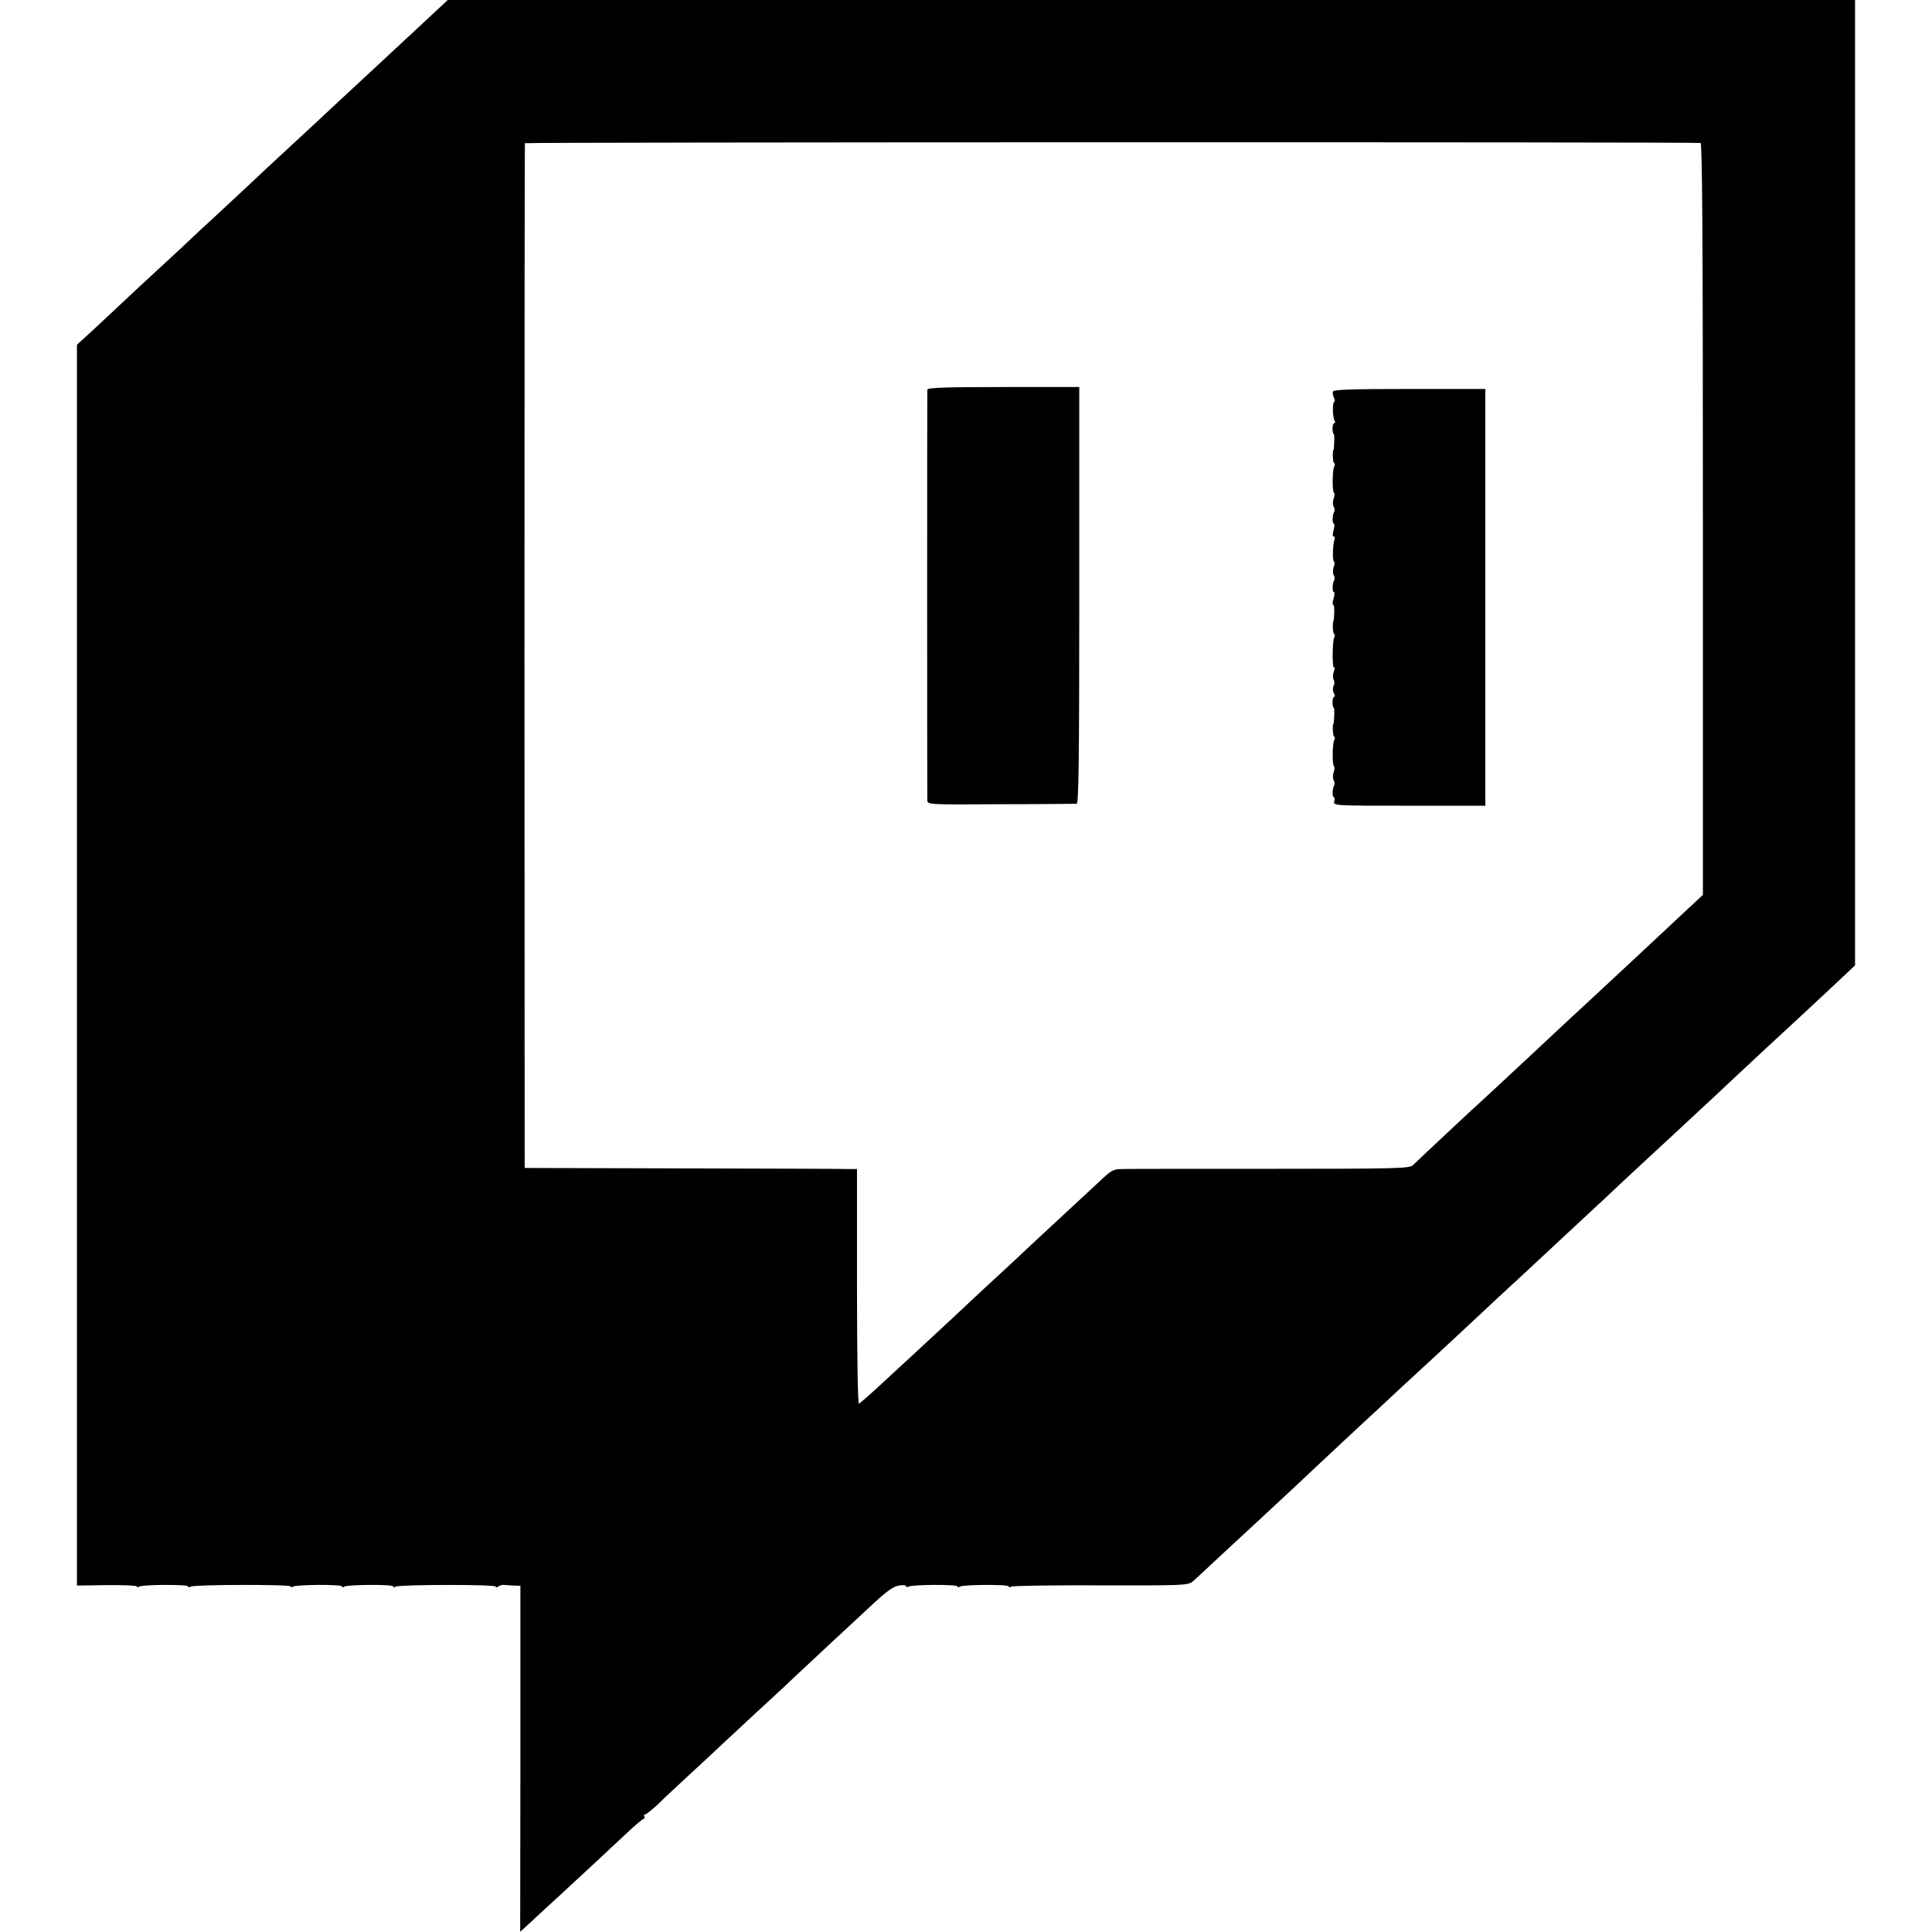
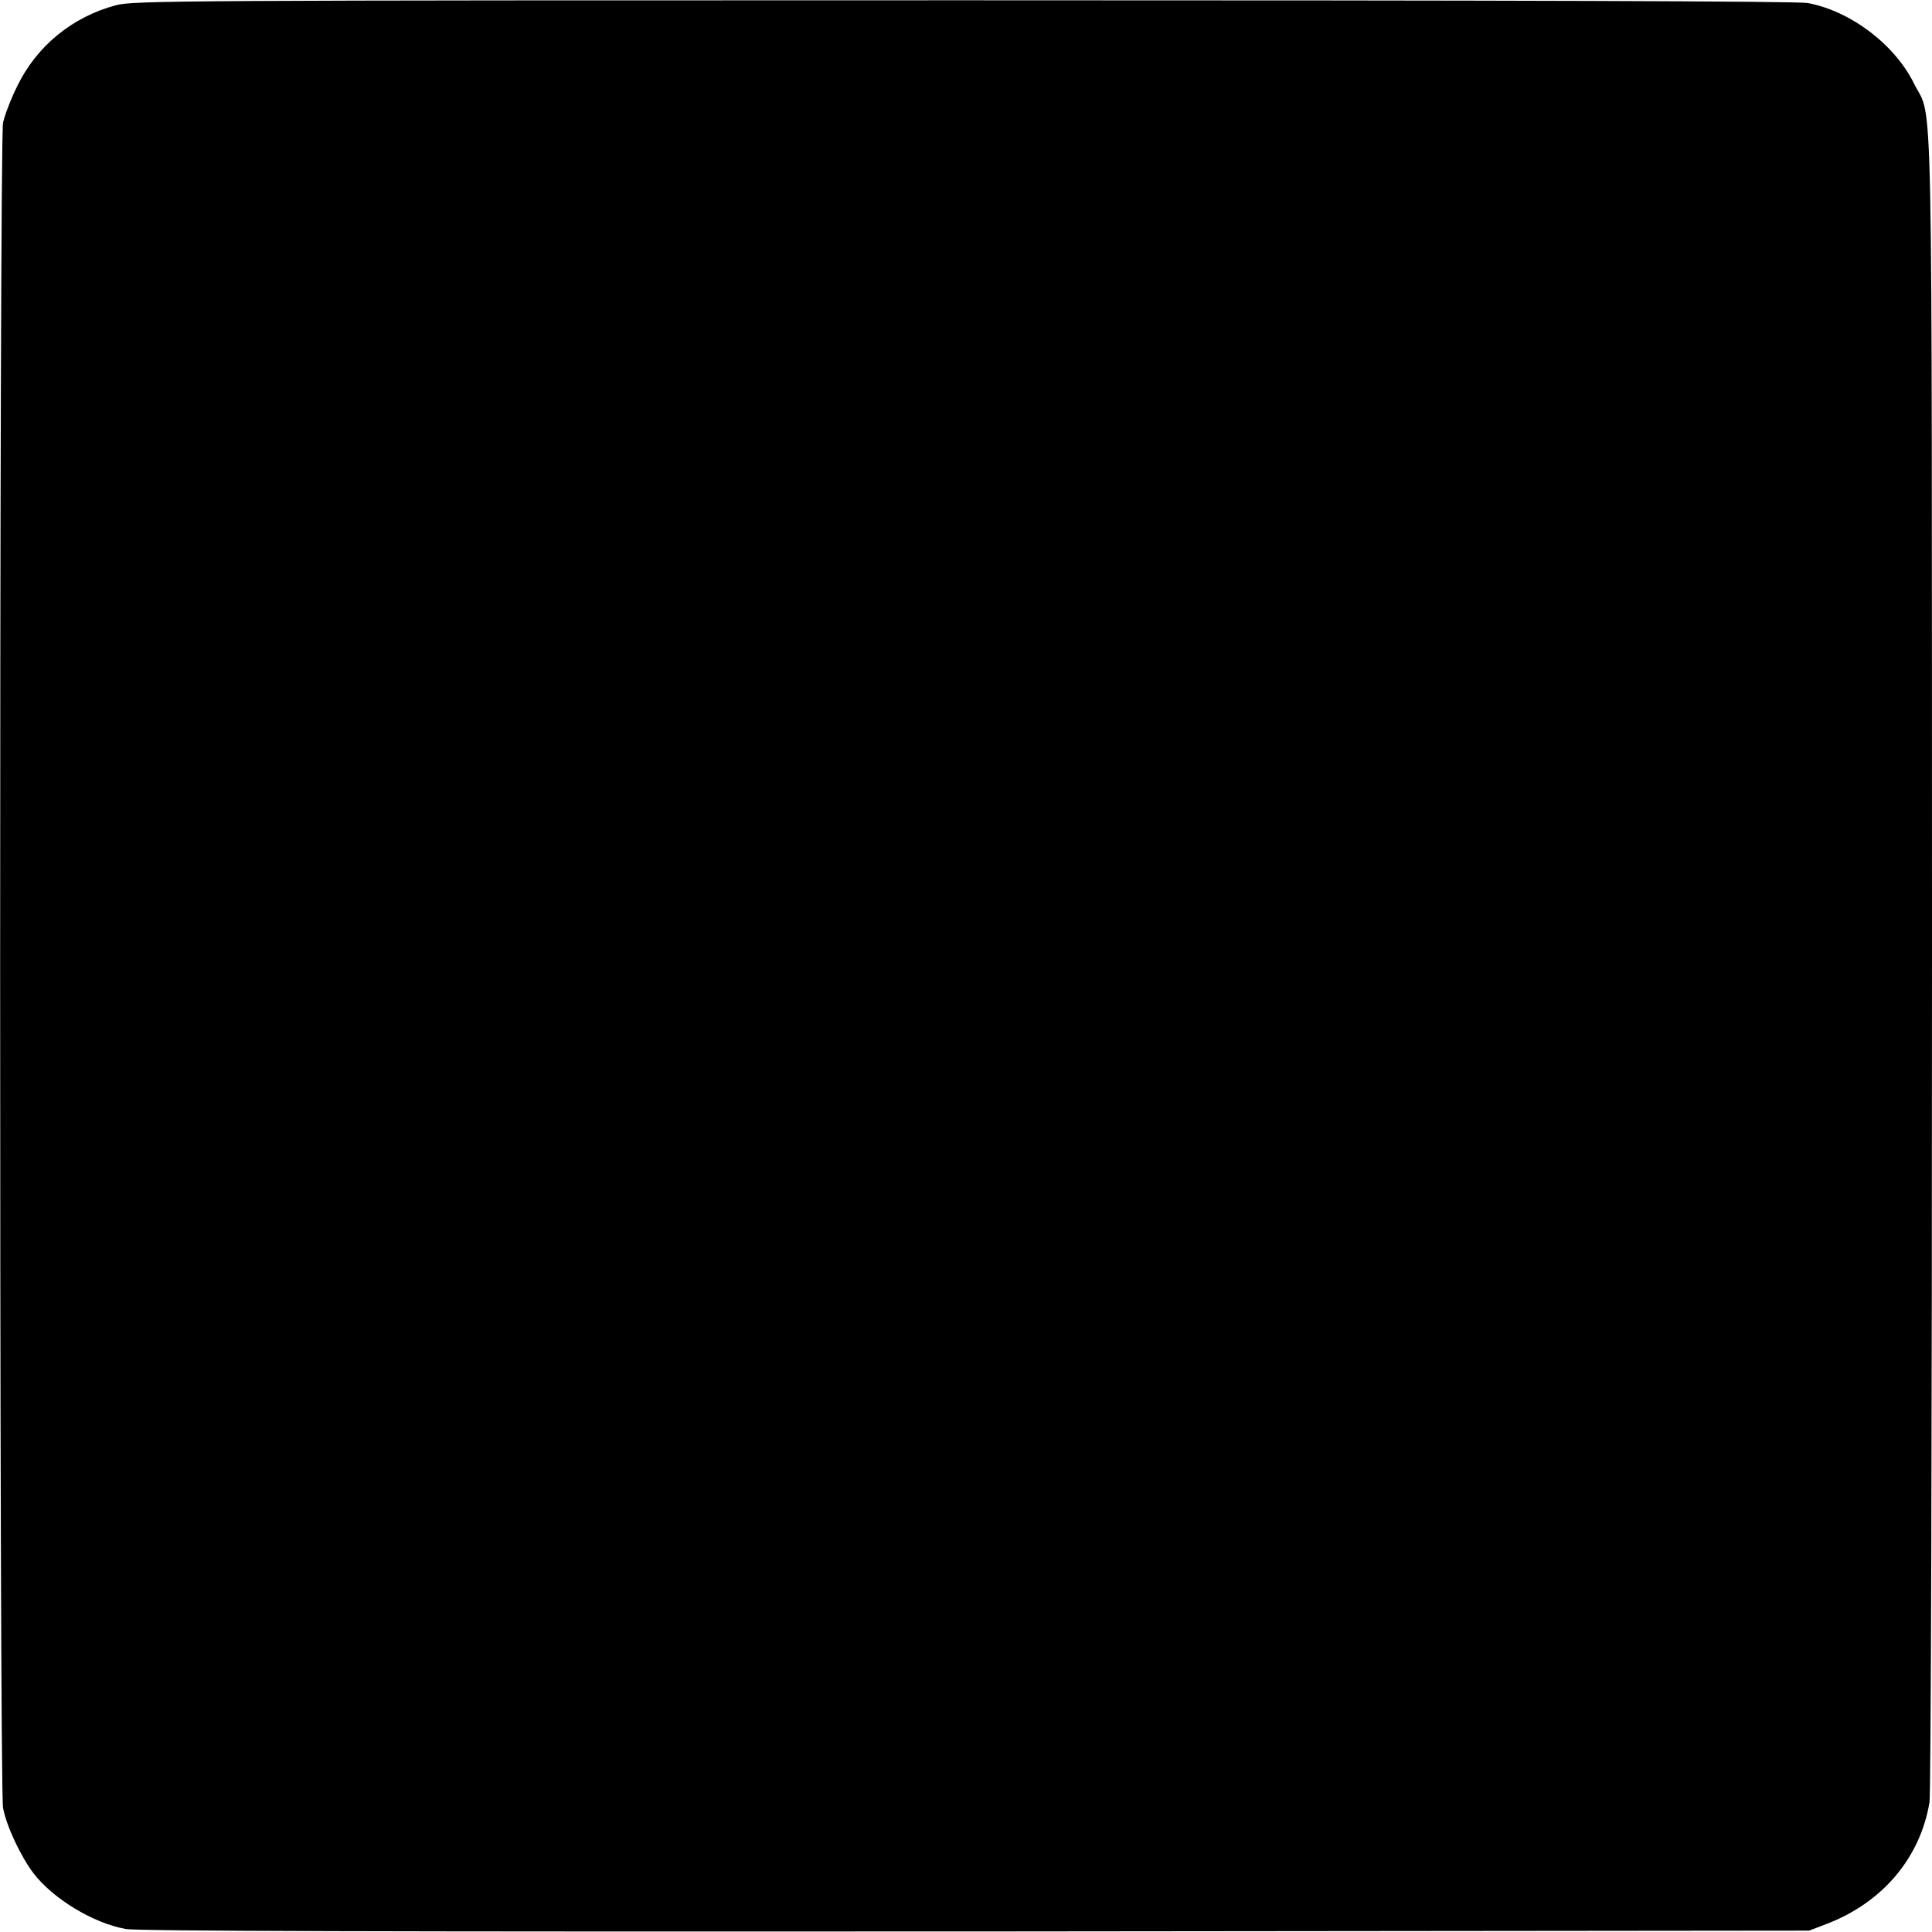
- <svg xmlns="http://www.w3.org/2000/svg" version="1.0" width="904pt" height="904pt" viewBox="0 0 904 904" preserveAspectRatio="xMidYMid meet">
-   <g transform="translate(0,904) scale(0.1,-0.1)" fill="#000000" stroke="none">
-     <path d="M2050 8998 c-25 -23 -84 -78 -131 -122 -48 -45 -130 -121 -184 -171 -53 -49 -116 -108 -140 -130 -65 -61 -243 -226 -280 -260 -18 -16 -86 -80 -151 -141 -66 -61 -144 -134 -174 -162 -30 -27 -83 -76 -117 -109 -34 -32 -101 -94 -149 -138 -48 -44 -113 -105 -145 -135 -32 -30 -94 -88 -138 -129 l-81 -74 0 -2903 0 -2903 140 2 c77 1 140 -2 140 -6 0 -5 5 -5 11 -1 16 10 229 11 229 1 0 -5 5 -5 12 -1 16 10 468 11 468 1 0 -5 5 -5 11 -1 16 10 229 11 229 1 0 -5 5 -5 11 -1 16 10 229 11 229 1 0 -5 5 -5 12 -1 16 10 468 11 468 0 0 -5 6 -4 13 1 6 5 18 8 25 7 6 -1 27 -2 45 -3 l32 -1 0 -810 -1 -809 30 27 c39 37 72 67 143 132 106 98 252 233 325 302 40 38 76 68 81 68 4 0 5 5 2 10 -3 6 -2 10 3 10 5 0 32 21 60 47 27 27 96 91 152 143 57 52 120 111 140 130 20 19 86 80 145 135 60 55 123 114 141 130 17 17 83 78 145 136 63 59 128 120 145 135 17 16 75 70 128 119 71 67 106 92 131 96 19 3 35 2 35 -3 0 -5 5 -6 11 -2 16 10 229 11 229 1 0 -5 5 -5 11 -1 16 10 229 11 229 1 0 -5 5 -5 11 -1 7 4 195 7 420 6 394 -1 408 0 431 19 12 11 68 62 123 114 55 51 116 107 135 125 52 48 259 240 295 275 46 43 253 237 295 275 19 18 84 78 144 134 60 55 117 108 126 116 9 8 72 67 140 130 68 63 138 129 155 145 81 74 241 223 275 255 21 19 66 62 101 94 35 33 98 91 140 130 66 63 255 238 345 321 87 80 251 234 284 265 36 34 228 212 279 259 14 13 79 73 144 134 l117 110 0 2258 0 2259 -3293 0 -3292 0 -45 -42z m5907 -627 c8 -1 11 -428 11 -1760 l0 -1758 -106 -99 c-58 -55 -120 -112 -138 -129 -84 -79 -261 -243 -290 -270 -48 -44 -208 -193 -263 -245 -71 -66 -251 -234 -286 -265 -55 -51 -257 -240 -274 -257 -15 -15 -70 -17 -666 -17 -358 0 -670 0 -695 -1 -42 0 -51 -6 -116 -68 -40 -37 -113 -105 -164 -152 -51 -47 -120 -111 -154 -143 -33 -32 -95 -89 -136 -127 -41 -38 -96 -88 -121 -112 -39 -37 -88 -83 -304 -283 -18 -16 -76 -70 -130 -120 -53 -49 -101 -91 -106 -93 -5 -2 -9 214 -9 547 l0 551 -37 0 c-21 1 -371 2 -778 3 l-740 2 -1 2395 c0 1317 1 2397 2 2400 2 5 5465 6 5501 1z" />
-     <path d="M4339 7217 c-1 -15 -1 -1895 0 -1922 1 -20 7 -20 343 -18 189 0 349 2 356 2 9 1 12 203 12 975 l0 975 -355 0 c-268 0 -355 -3 -356 -12z" />
-     <path d="M6237 7208 c-2 -7 0 -21 5 -30 5 -10 5 -18 1 -18 -9 0 -8 -74 2 -89 3 -6 3 -11 -2 -11 -4 0 -8 -11 -8 -25 0 -14 2 -25 5 -25 3 0 4 -17 3 -37 -1 -21 -2 -38 -3 -38 -6 0 -4 -58 2 -61 5 -3 5 -10 1 -17 -9 -15 -10 -118 -1 -123 4 -3 3 -15 -2 -28 -4 -12 -4 -29 0 -36 5 -8 6 -19 3 -24 -9 -14 -10 -56 -2 -56 4 0 4 -13 -1 -30 -5 -17 -5 -30 0 -30 5 0 7 -6 5 -12 -9 -24 -11 -99 -4 -104 5 -3 4 -15 -1 -28 -4 -12 -4 -29 0 -36 5 -8 6 -19 3 -24 -9 -14 -10 -56 -2 -56 4 0 4 -13 -1 -30 -5 -16 -6 -30 -2 -30 4 0 6 -17 5 -37 -1 -21 -2 -38 -3 -38 -6 0 -4 -58 2 -61 5 -3 5 -10 1 -17 -9 -15 -10 -146 -1 -140 5 2 4 -7 -1 -20 -5 -13 -5 -30 -1 -37 5 -8 5 -21 0 -30 -5 -9 -4 -23 1 -33 6 -9 6 -17 2 -17 -4 0 -8 -11 -8 -25 0 -14 2 -25 5 -25 3 0 4 -17 3 -37 -1 -21 -2 -38 -3 -38 -6 0 -4 -58 2 -61 5 -3 5 -10 1 -17 -9 -15 -10 -118 -1 -123 4 -3 3 -15 -2 -28 -4 -12 -4 -29 0 -36 5 -8 6 -19 3 -24 -9 -14 -10 -56 -2 -56 4 0 5 -9 2 -20 -5 -20 0 -20 351 -20 l356 0 0 975 0 975 -354 0 c-274 0 -355 -3 -359 -12z" />
+ <svg xmlns="http://www.w3.org/2000/svg" version="1.0" width="700pt" height="700pt" viewBox="0 0 700 700" preserveAspectRatio="xMidYMid meet">
+   <g transform="translate(0,700) scale(0.1,-0.1)" fill="#000000" stroke="none">
+     <path d="M420 6981 c-158 -42 -287 -148 -357 -292 -23 -46 -46 -106 -52 -134 -14 -69 -14 -6028 0 -6105 12 -66 65 -178 111 -238 71 -92 216 -180 333 -201 42 -8 933 -10 3080 -9 l3020 3 60 23 c204 77 342 239 376 442 5 32 9 1294 9 3050 -1 3305 5 3035 -65 3177 -70 142 -230 263 -385 292 -37 7 -1058 10 -3060 10 -2835 0 -3009 -1 -3070 -18z" />
  </g>
</svg>
